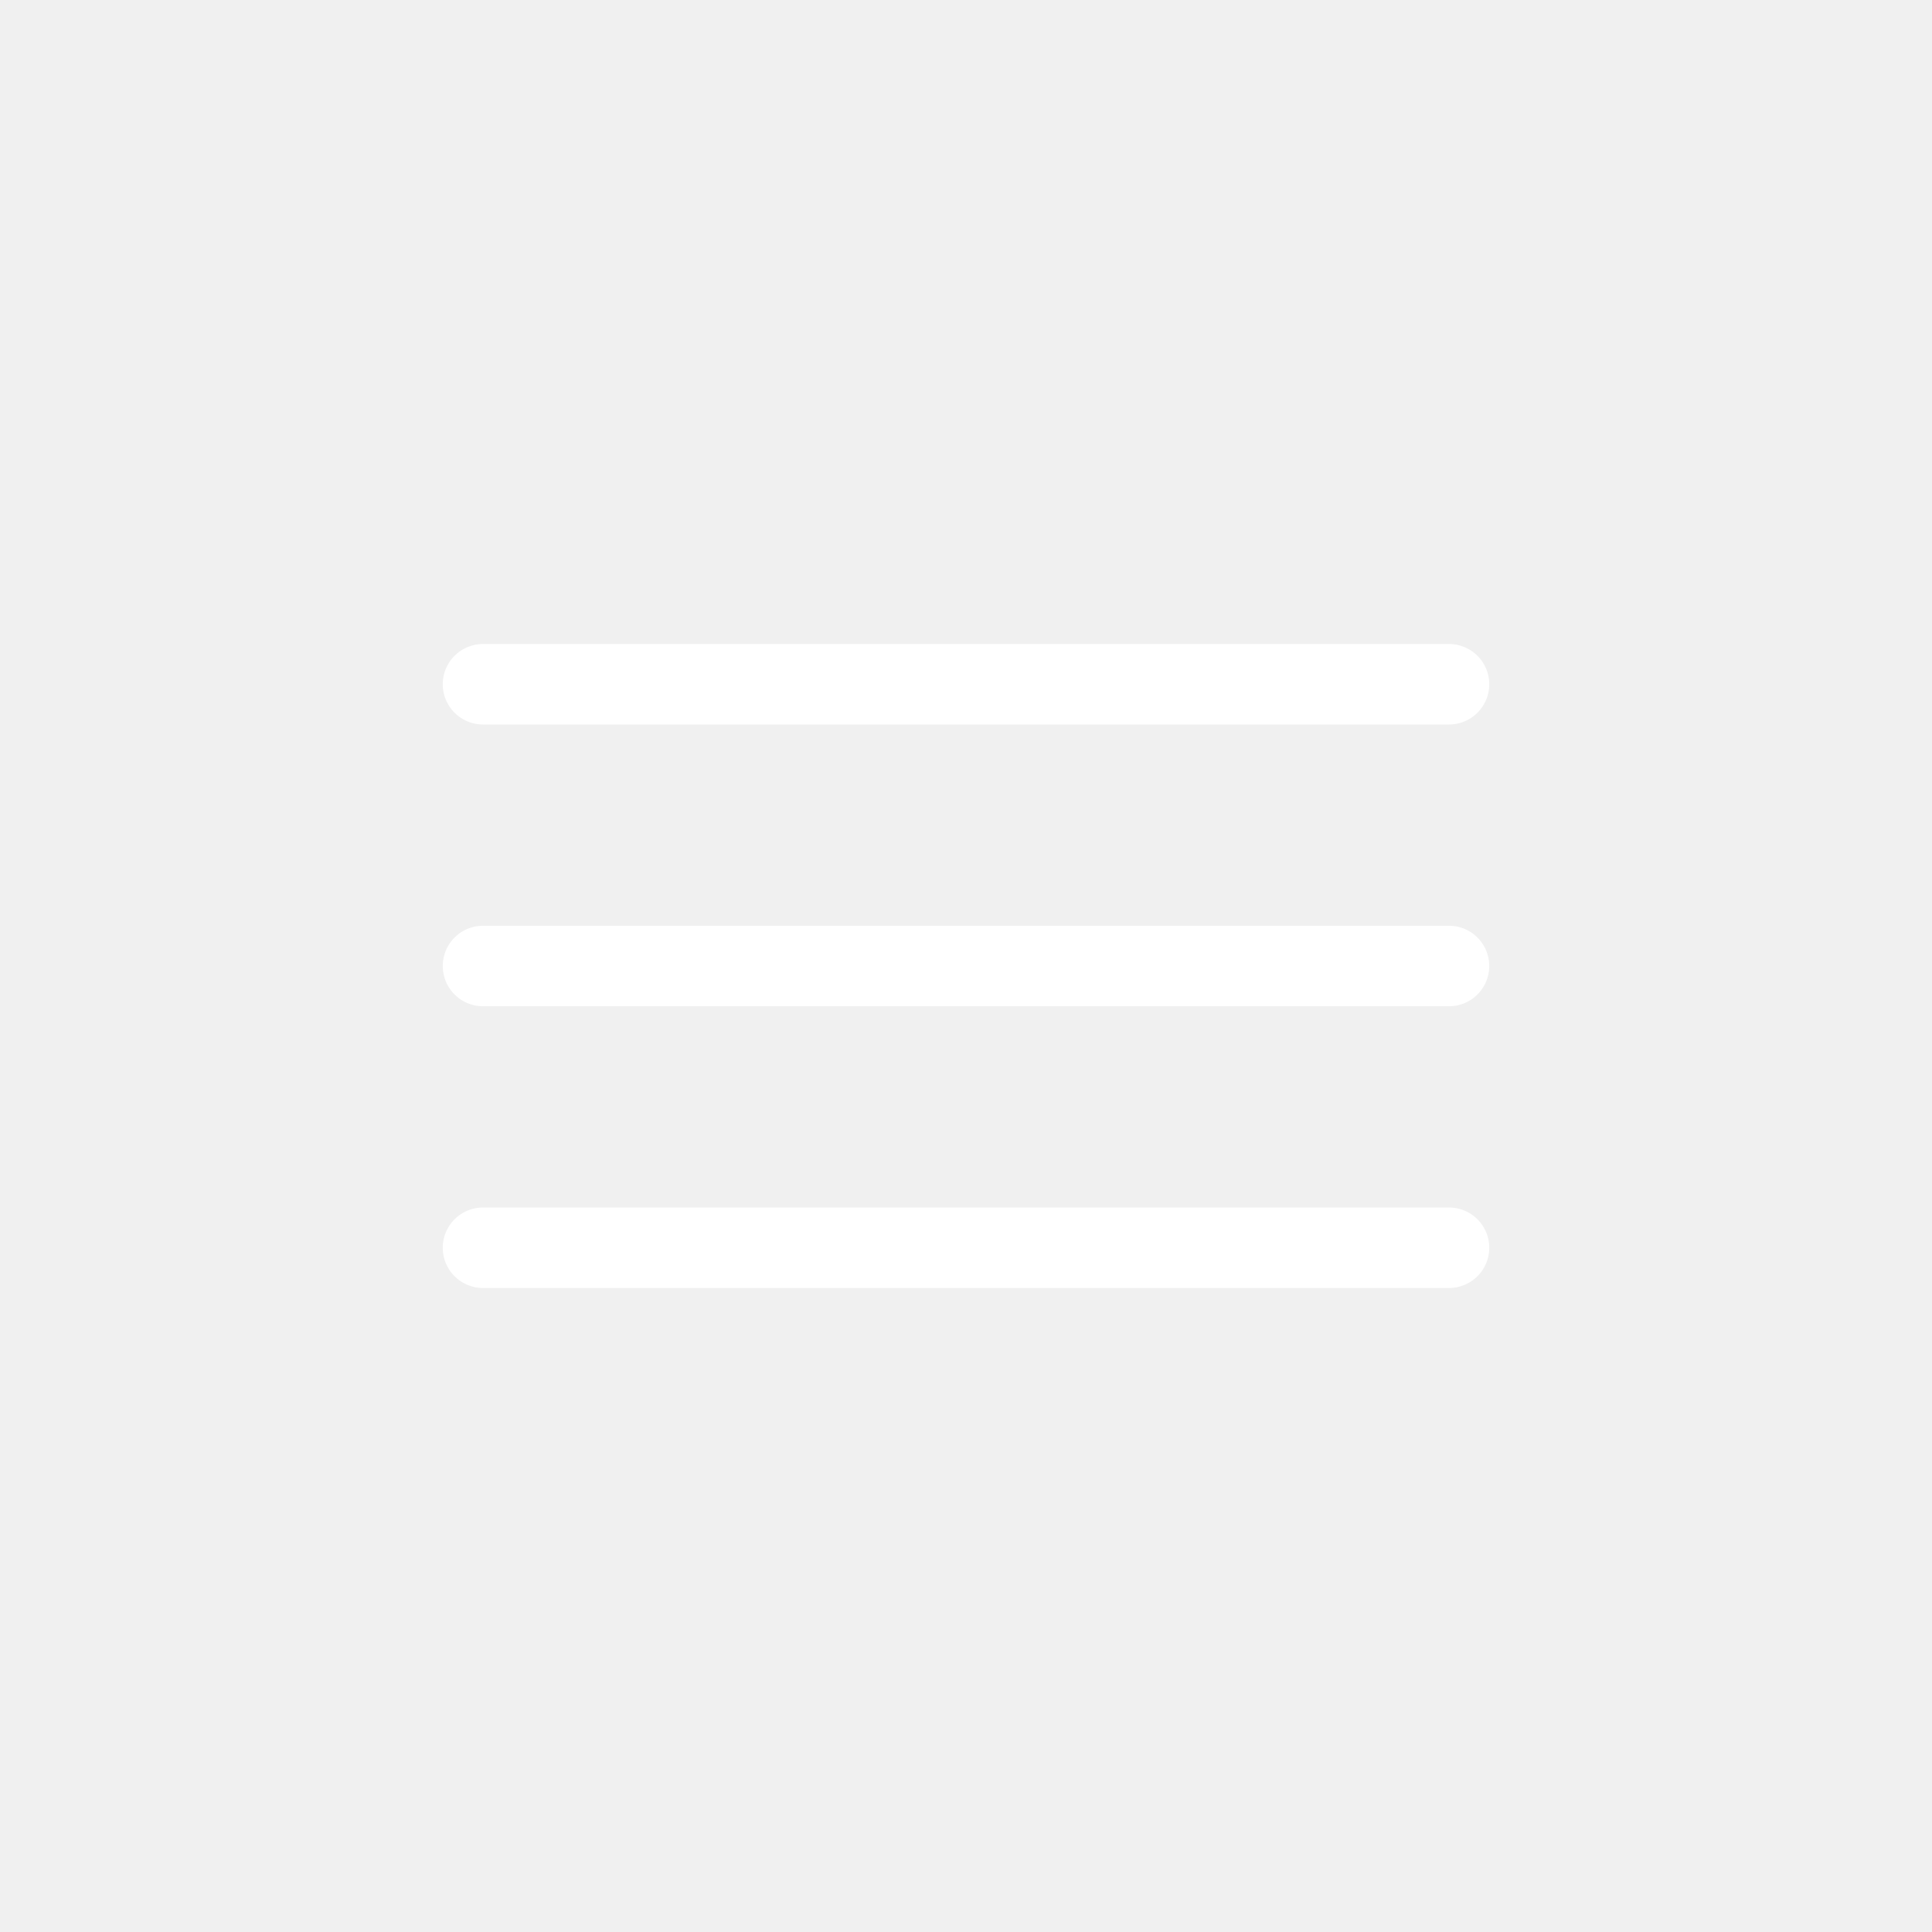
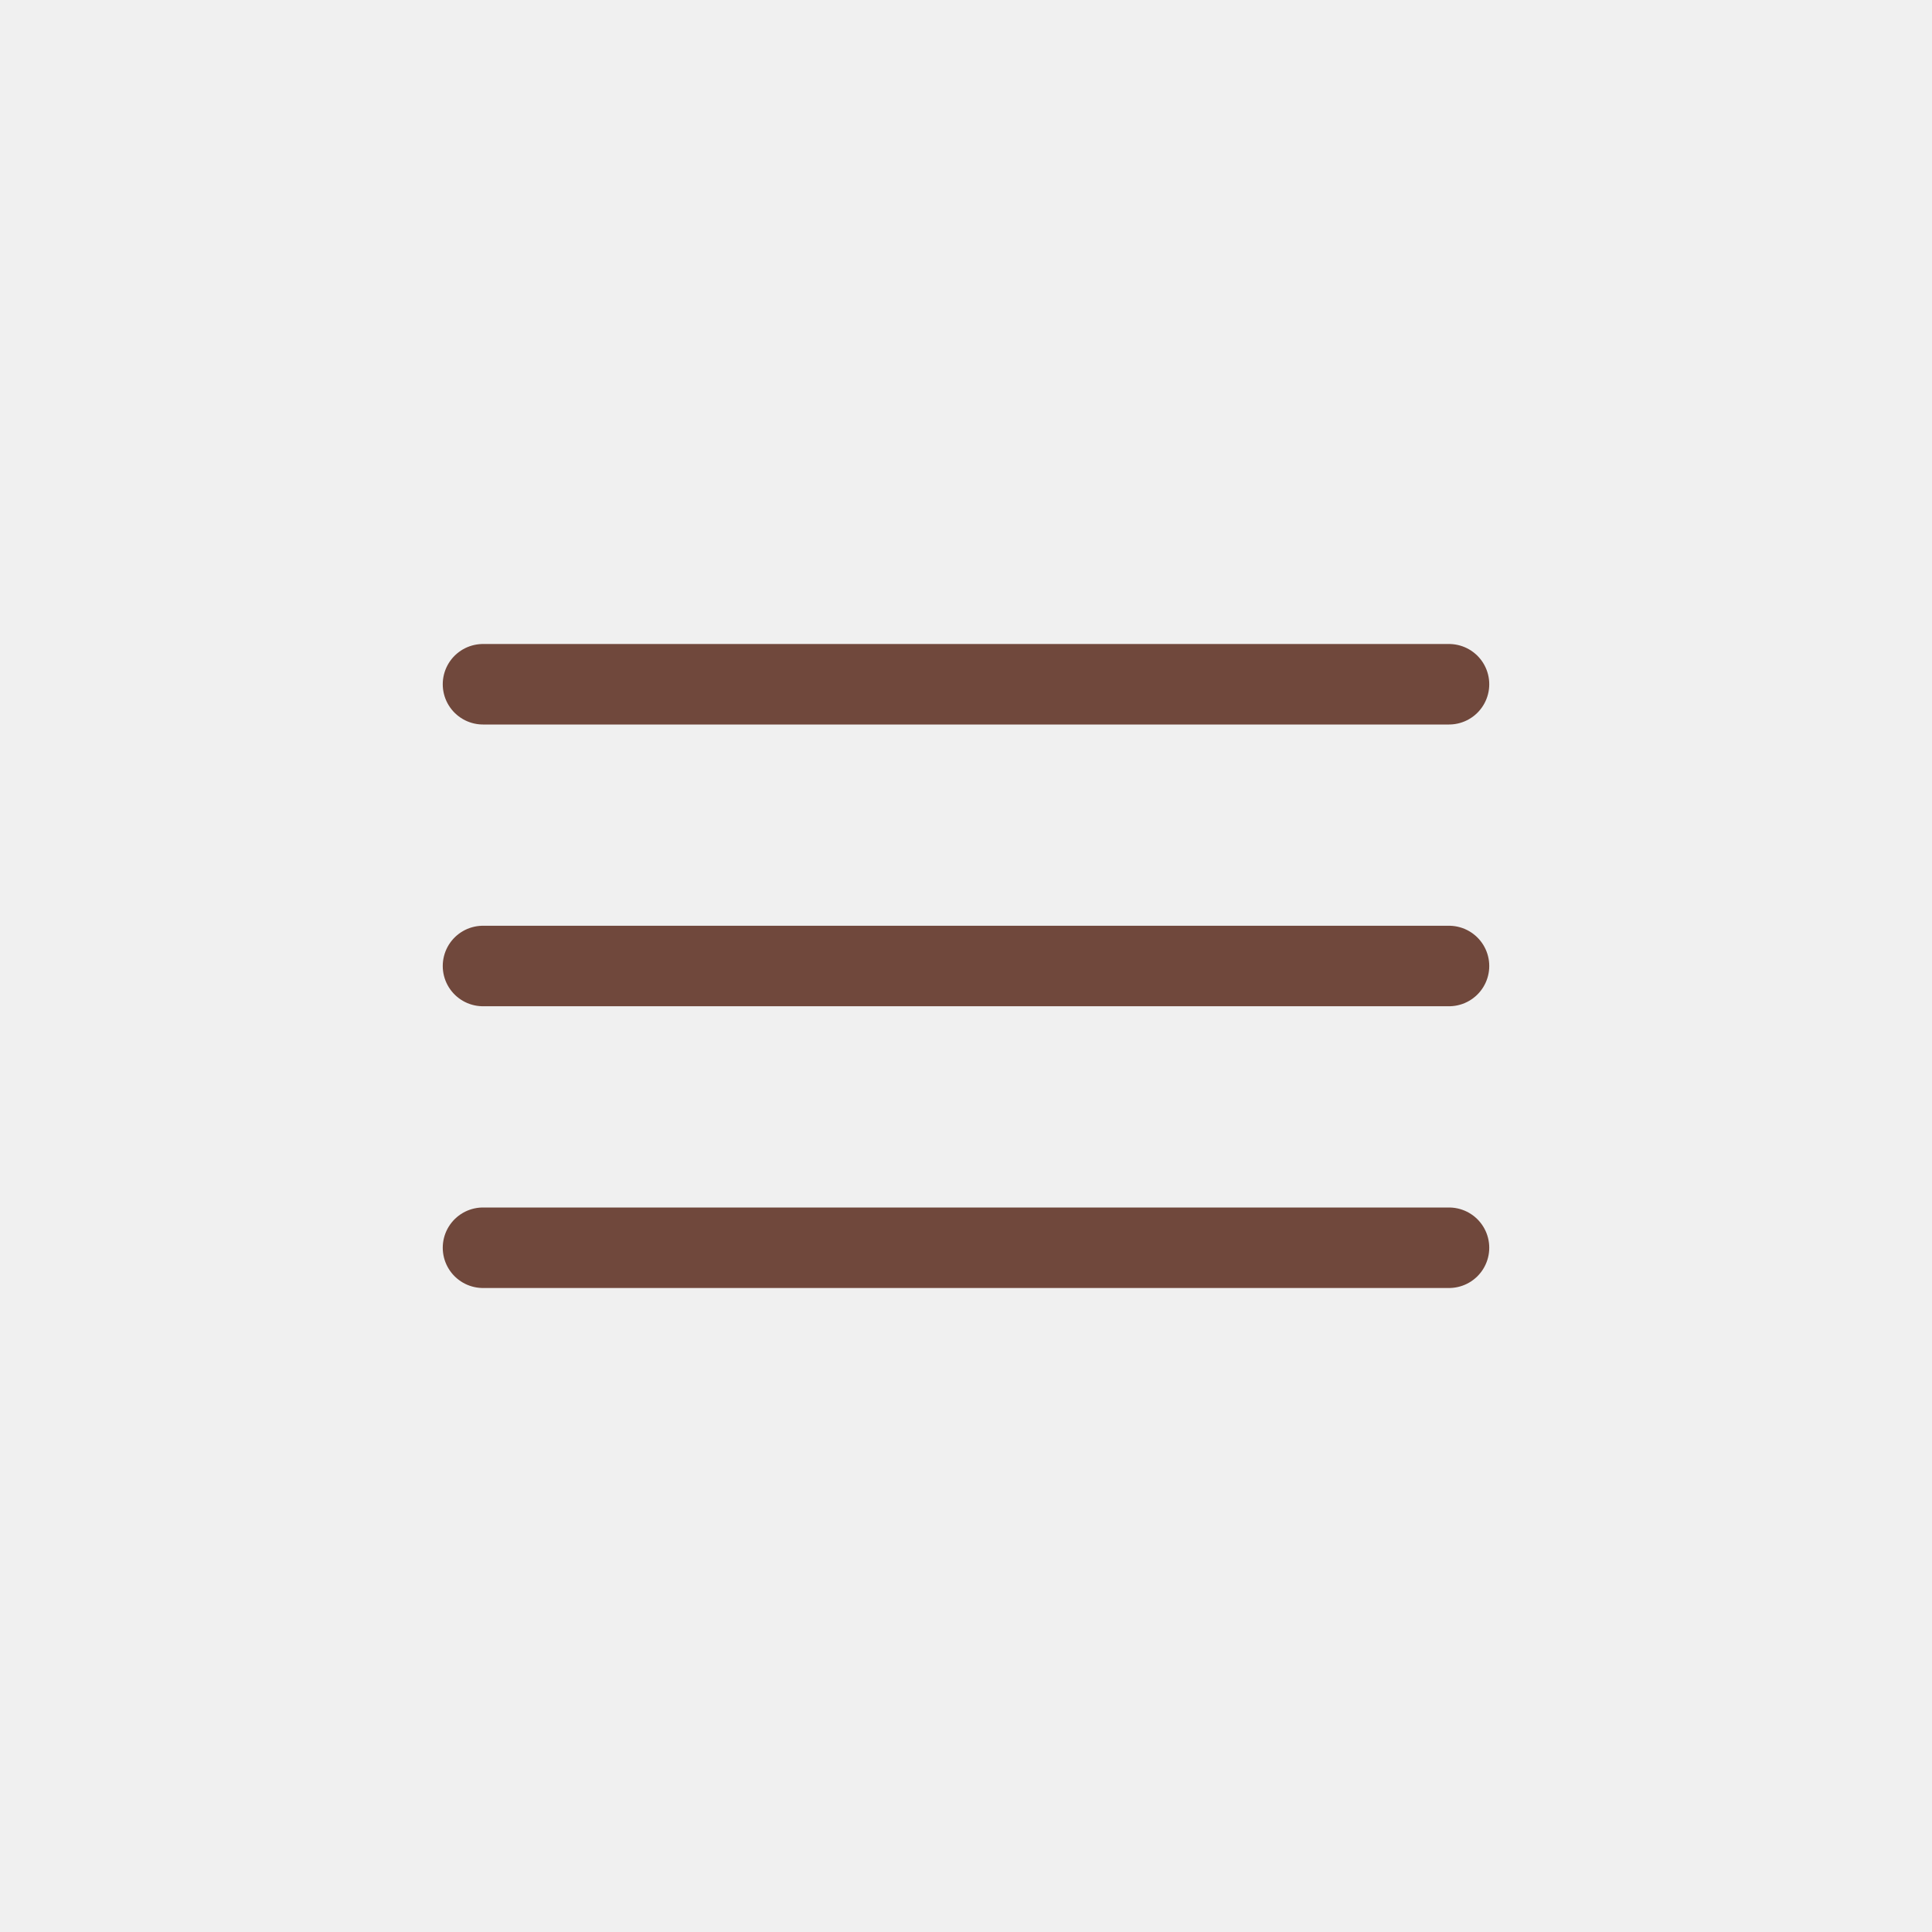
<svg xmlns="http://www.w3.org/2000/svg" width="800px" height="800px" viewBox="0 0 24 24" fill="none">
  <rect width="24" height="24" fill="none" />
-   <path d="M6 12H18" stroke="#FFFFFF" stroke-linecap="round" stroke-linejoin="round" />
-   <path d="M6 15.5H18" stroke="#FFFFFF" stroke-linecap="round" stroke-linejoin="round" />
-   <path d="M6 8.5H18" stroke="#FFFFFF" stroke-linecap="round" stroke-linejoin="round" />
+   <path d="M6 12H18" stroke="#70483C" stroke-linecap="round" stroke-linejoin="round" />
+   <path d="M6 15.5H18" stroke="#70483C" stroke-linecap="round" stroke-linejoin="round" />
+   <path d="M6 8.5H18" stroke="#70483C" stroke-linecap="round" stroke-linejoin="round" />
</svg>
